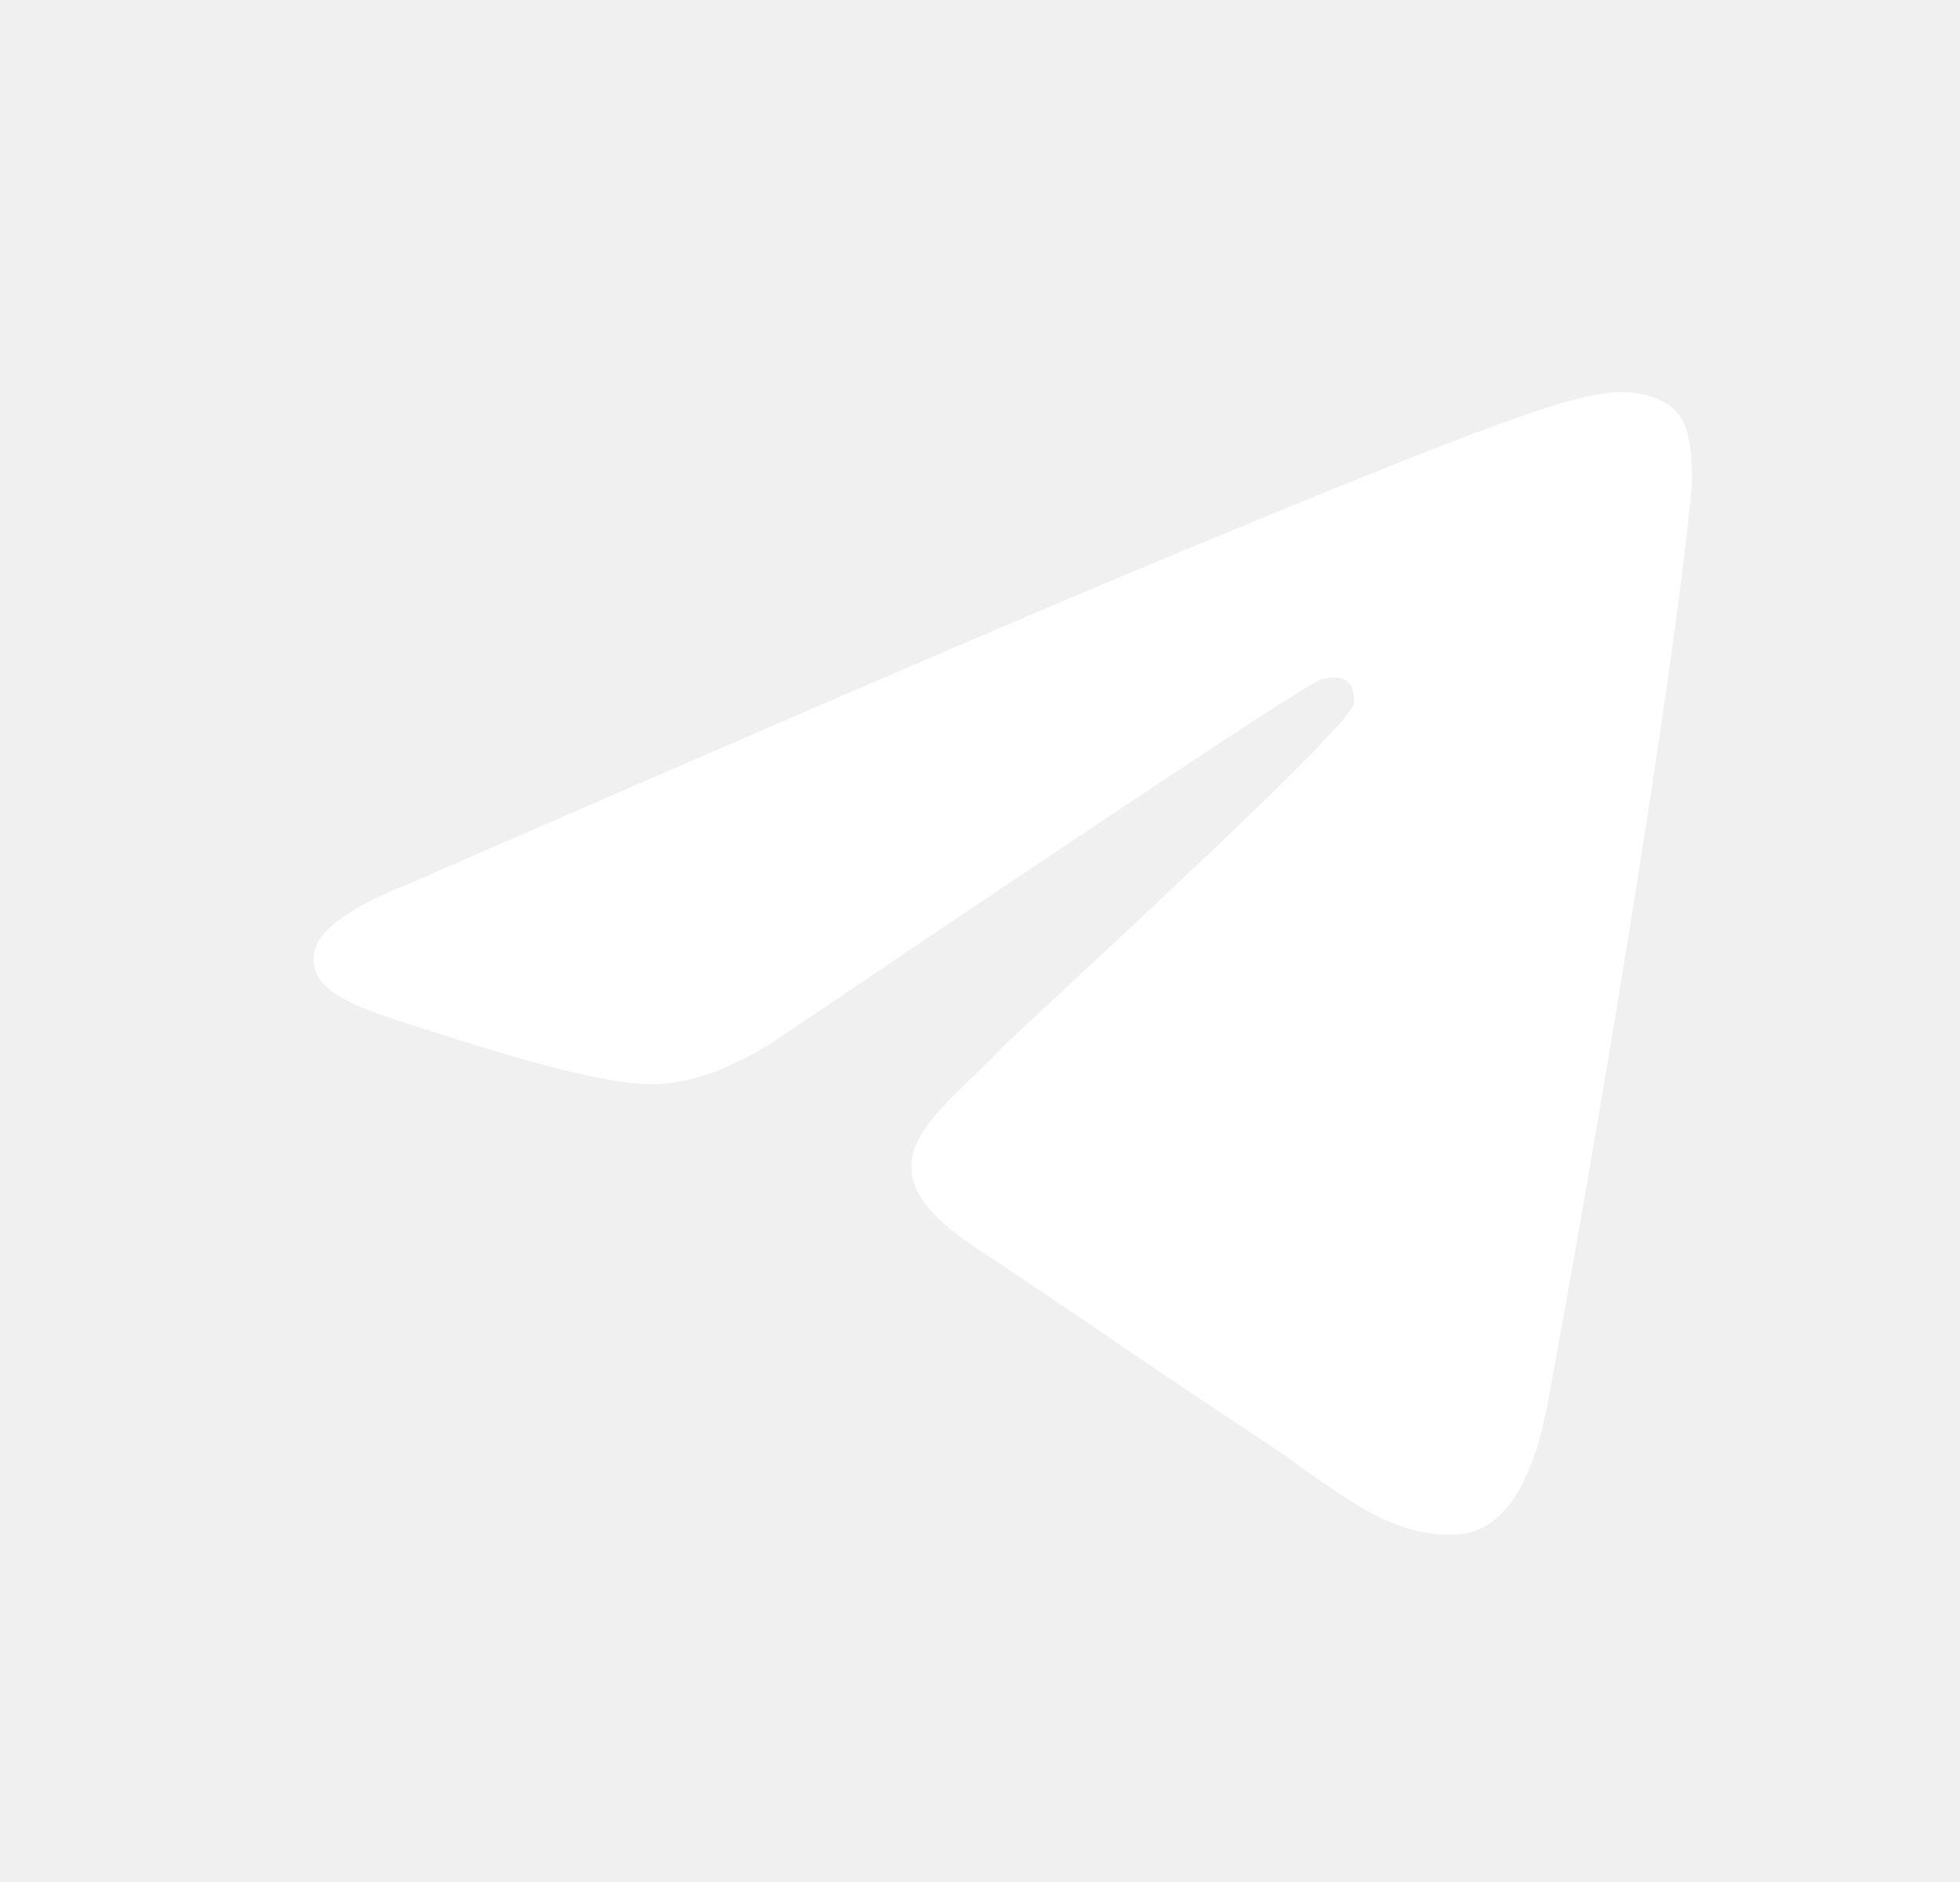
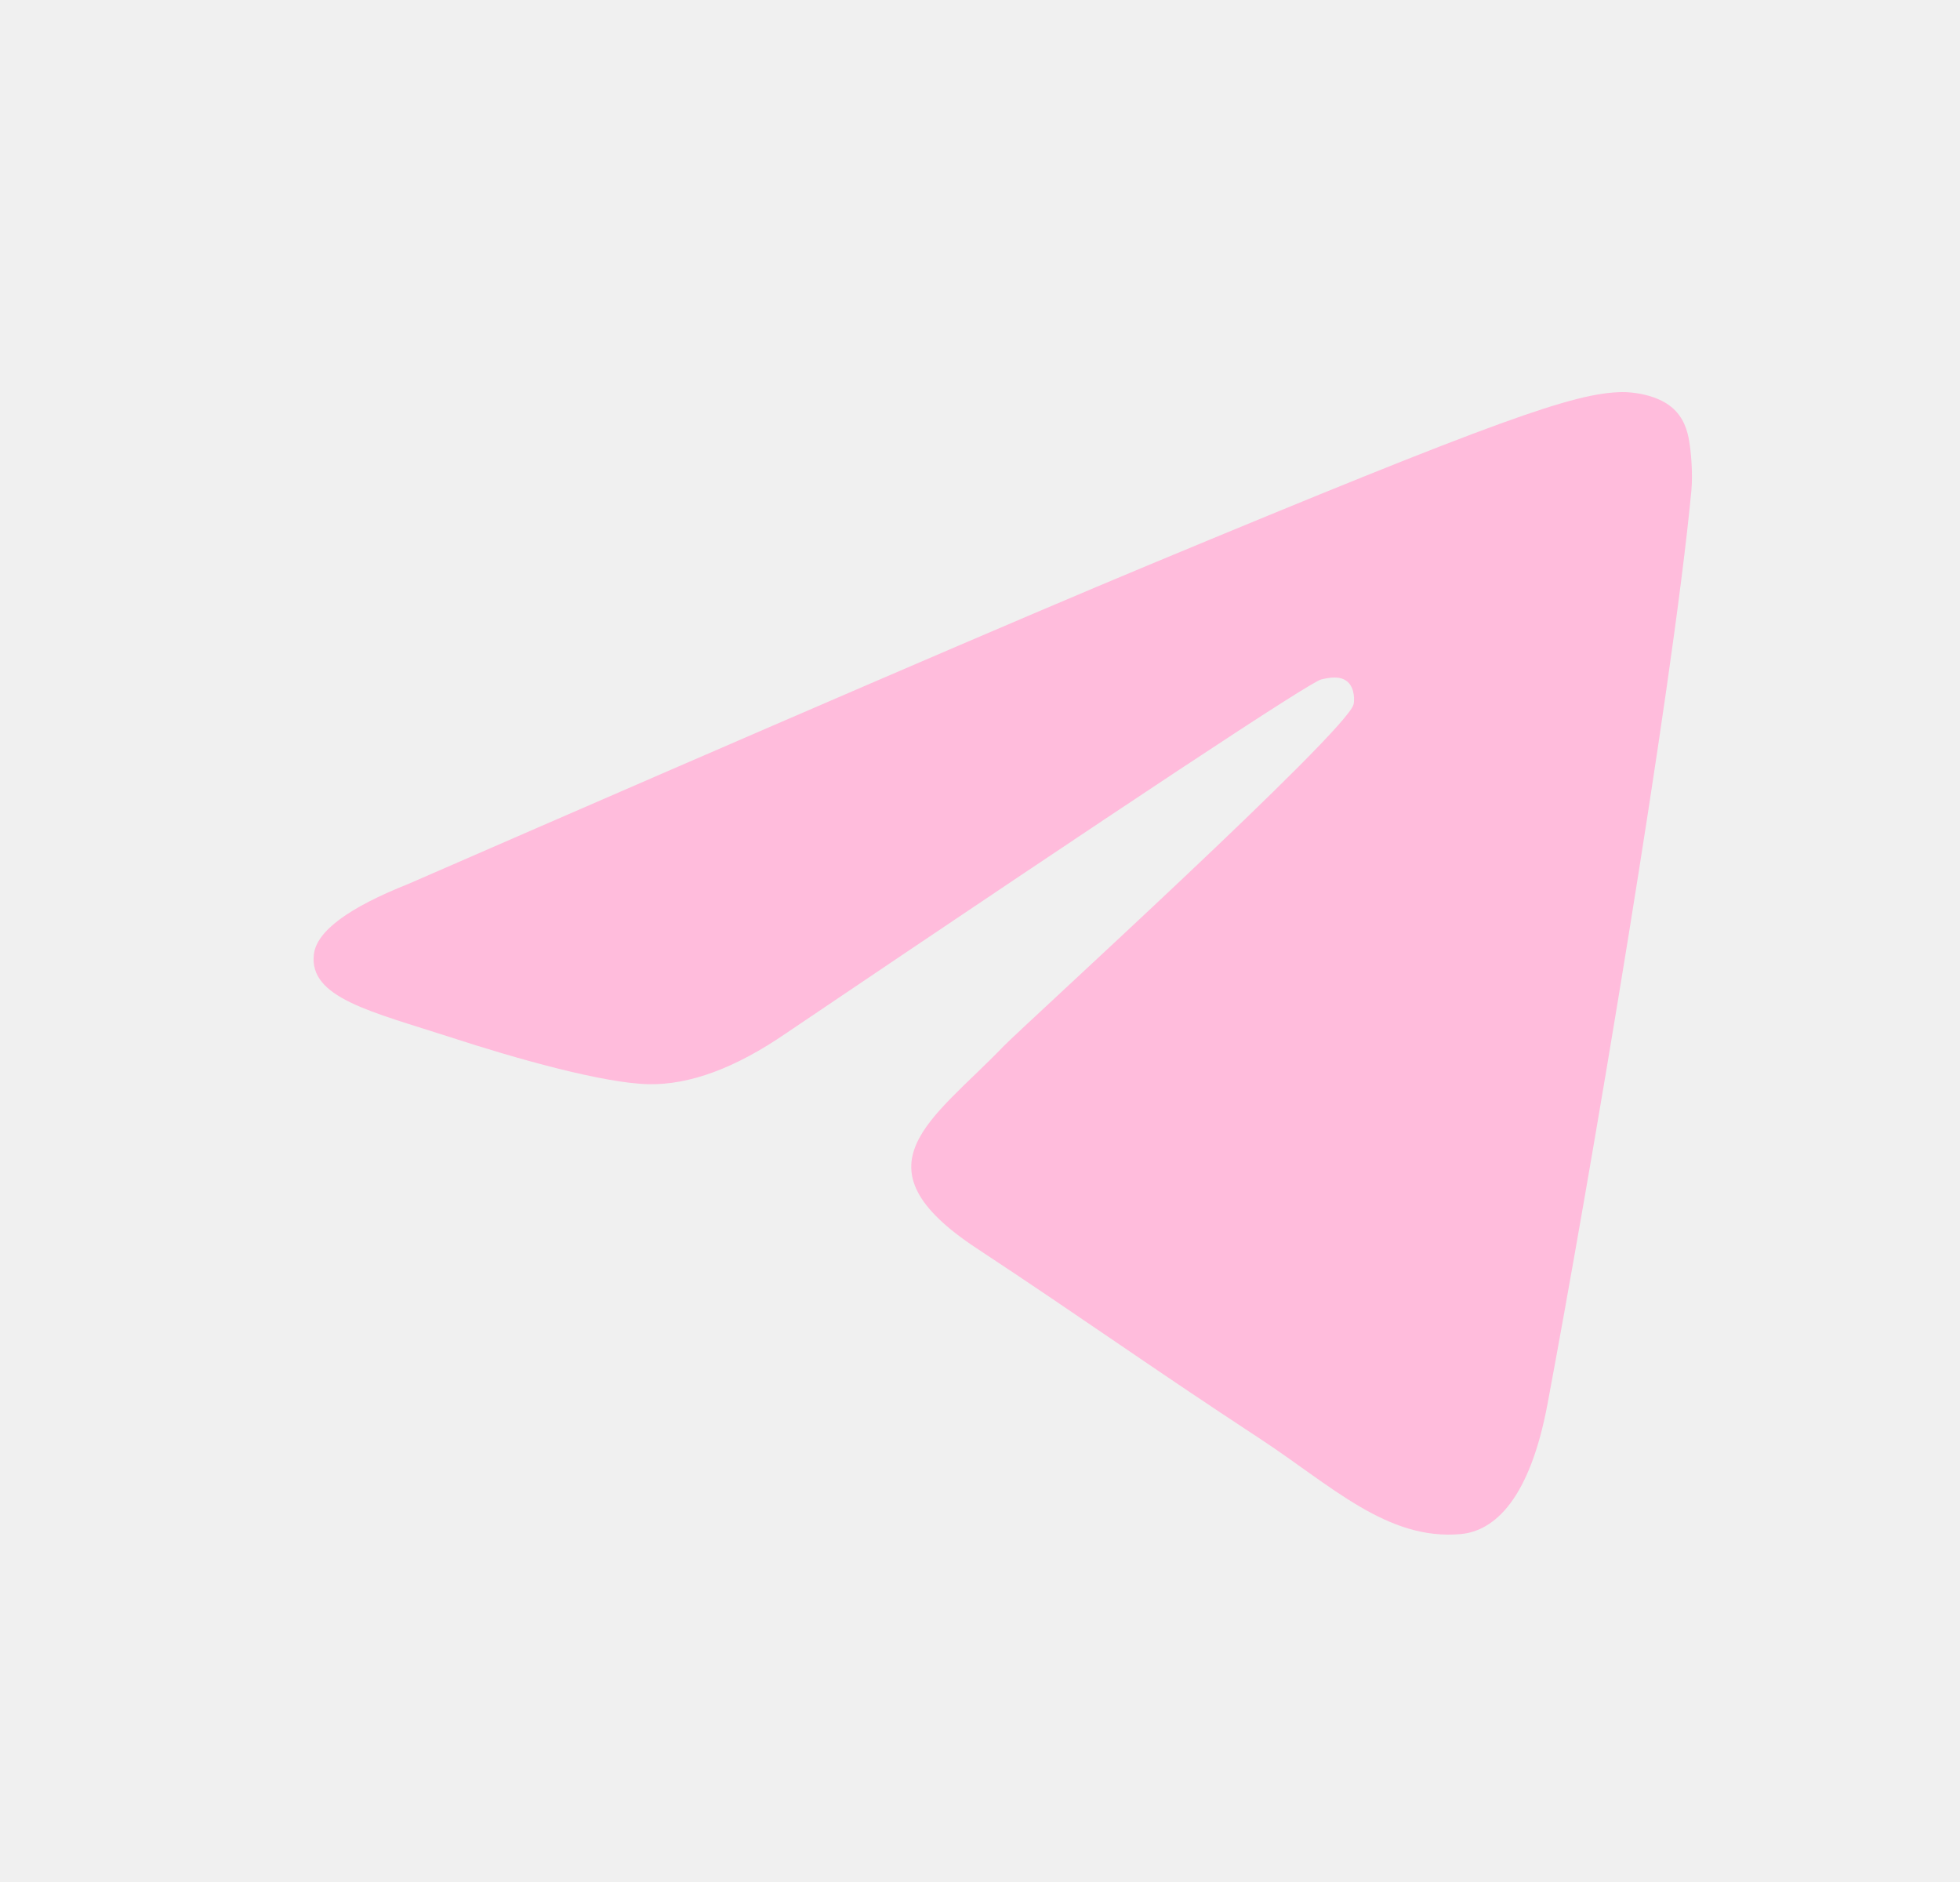
<svg xmlns="http://www.w3.org/2000/svg" width="25" height="24" viewBox="0 0 25 24" fill="none">
-   <path fill-rule="evenodd" clip-rule="evenodd" d="M5.209 11.272C9.928 9.216 13.075 7.861 14.65 7.206C19.145 5.336 20.08 5.011 20.689 5C20.823 4.998 21.122 5.031 21.316 5.188C21.48 5.321 21.525 5.501 21.546 5.627C21.568 5.753 21.595 6.04 21.573 6.264C21.33 8.824 20.276 15.036 19.739 17.903C19.512 19.116 19.065 19.523 18.633 19.563C17.693 19.649 16.979 18.942 16.068 18.345C14.643 17.411 13.838 16.829 12.456 15.918C10.857 14.864 11.893 14.286 12.804 13.339C13.043 13.092 17.185 9.324 17.265 8.982C17.275 8.94 17.284 8.78 17.19 8.696C17.095 8.612 16.955 8.641 16.854 8.664C16.712 8.696 14.435 10.201 10.026 13.177C9.38 13.621 8.795 13.837 8.27 13.826C7.692 13.813 6.58 13.499 5.754 13.23C4.74 12.901 3.934 12.726 4.004 12.167C4.041 11.875 4.442 11.577 5.209 11.272Z" fill="white" />
+   <path fill-rule="evenodd" clip-rule="evenodd" d="M5.209 11.272C9.928 9.216 13.075 7.861 14.65 7.206C19.145 5.336 20.08 5.011 20.689 5C20.823 4.998 21.122 5.031 21.316 5.188C21.48 5.321 21.525 5.501 21.546 5.627C21.568 5.753 21.595 6.04 21.573 6.264C21.33 8.824 20.276 15.036 19.739 17.903C19.512 19.116 19.065 19.523 18.633 19.563C17.693 19.649 16.979 18.942 16.068 18.345C14.643 17.411 13.838 16.829 12.456 15.918C10.857 14.864 11.893 14.286 12.804 13.339C13.043 13.092 17.185 9.324 17.265 8.982C17.275 8.94 17.284 8.78 17.19 8.696C17.095 8.612 16.955 8.641 16.854 8.664C16.712 8.696 14.435 10.201 10.026 13.177C9.38 13.621 8.795 13.837 8.27 13.826C7.692 13.813 6.58 13.499 5.754 13.23C4.74 12.901 3.934 12.726 4.004 12.167C4.041 11.875 4.442 11.577 5.209 11.272Z" fill="#FFBCDC" />
</svg>
